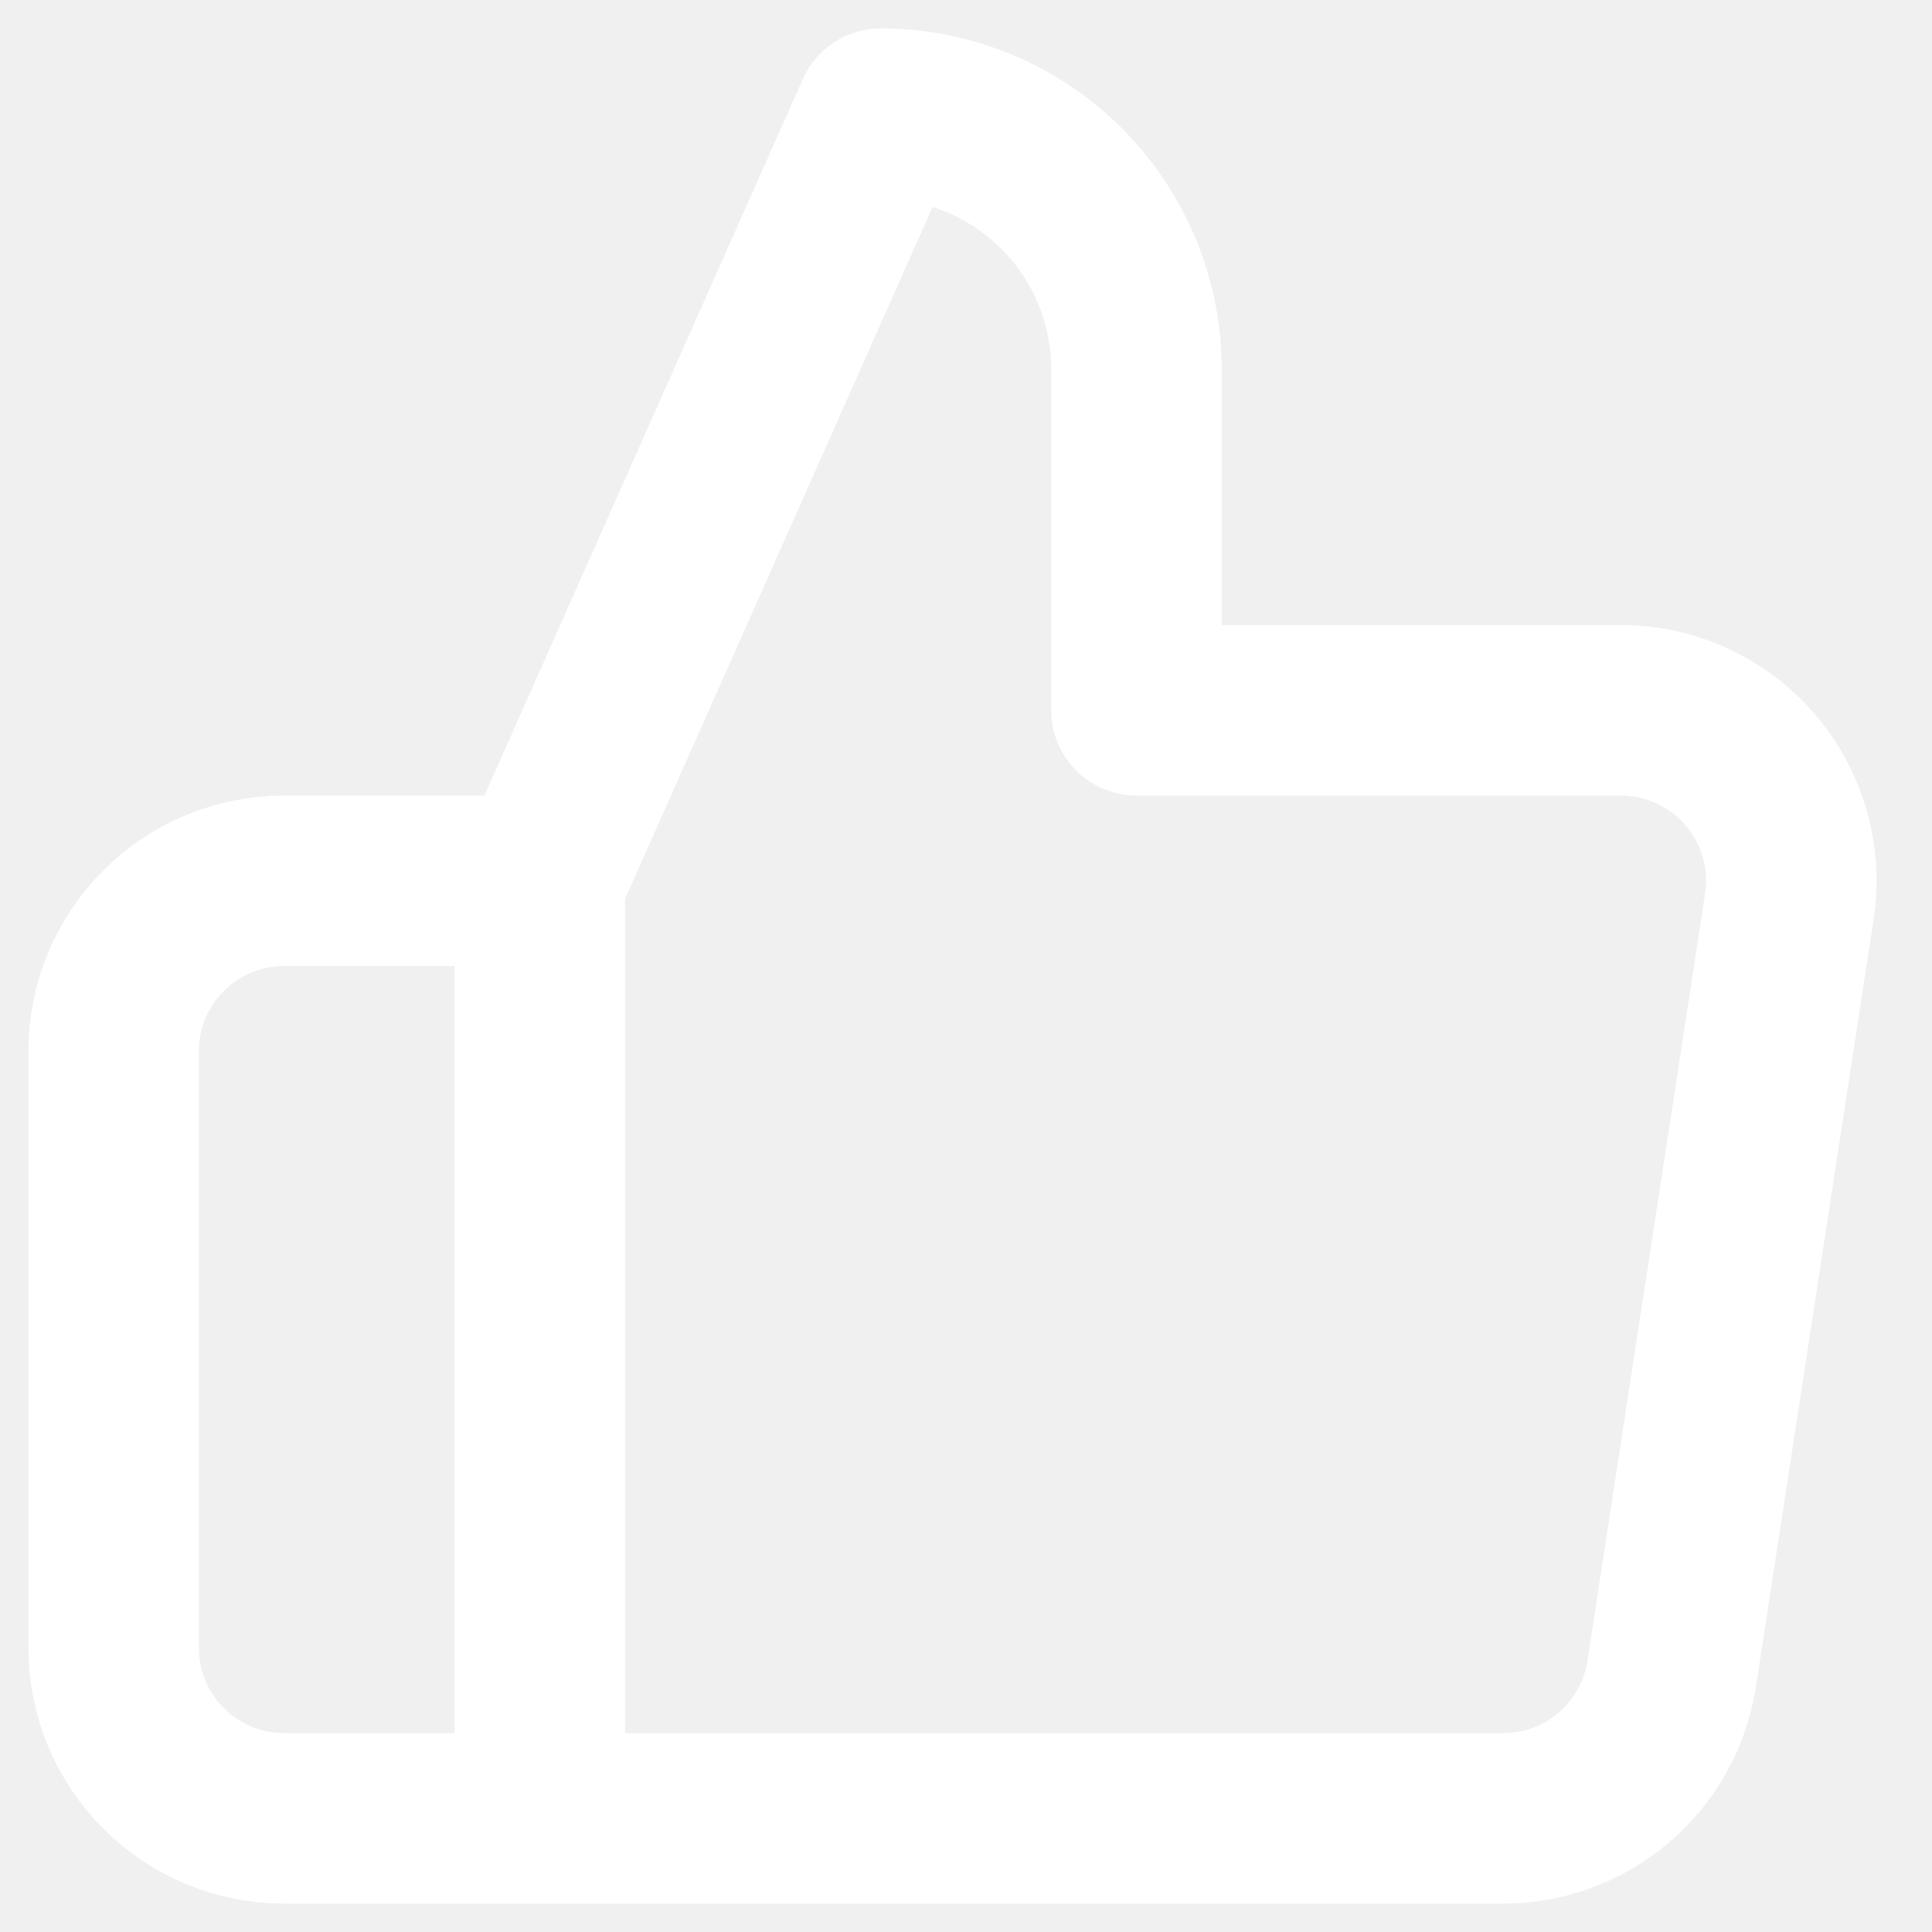
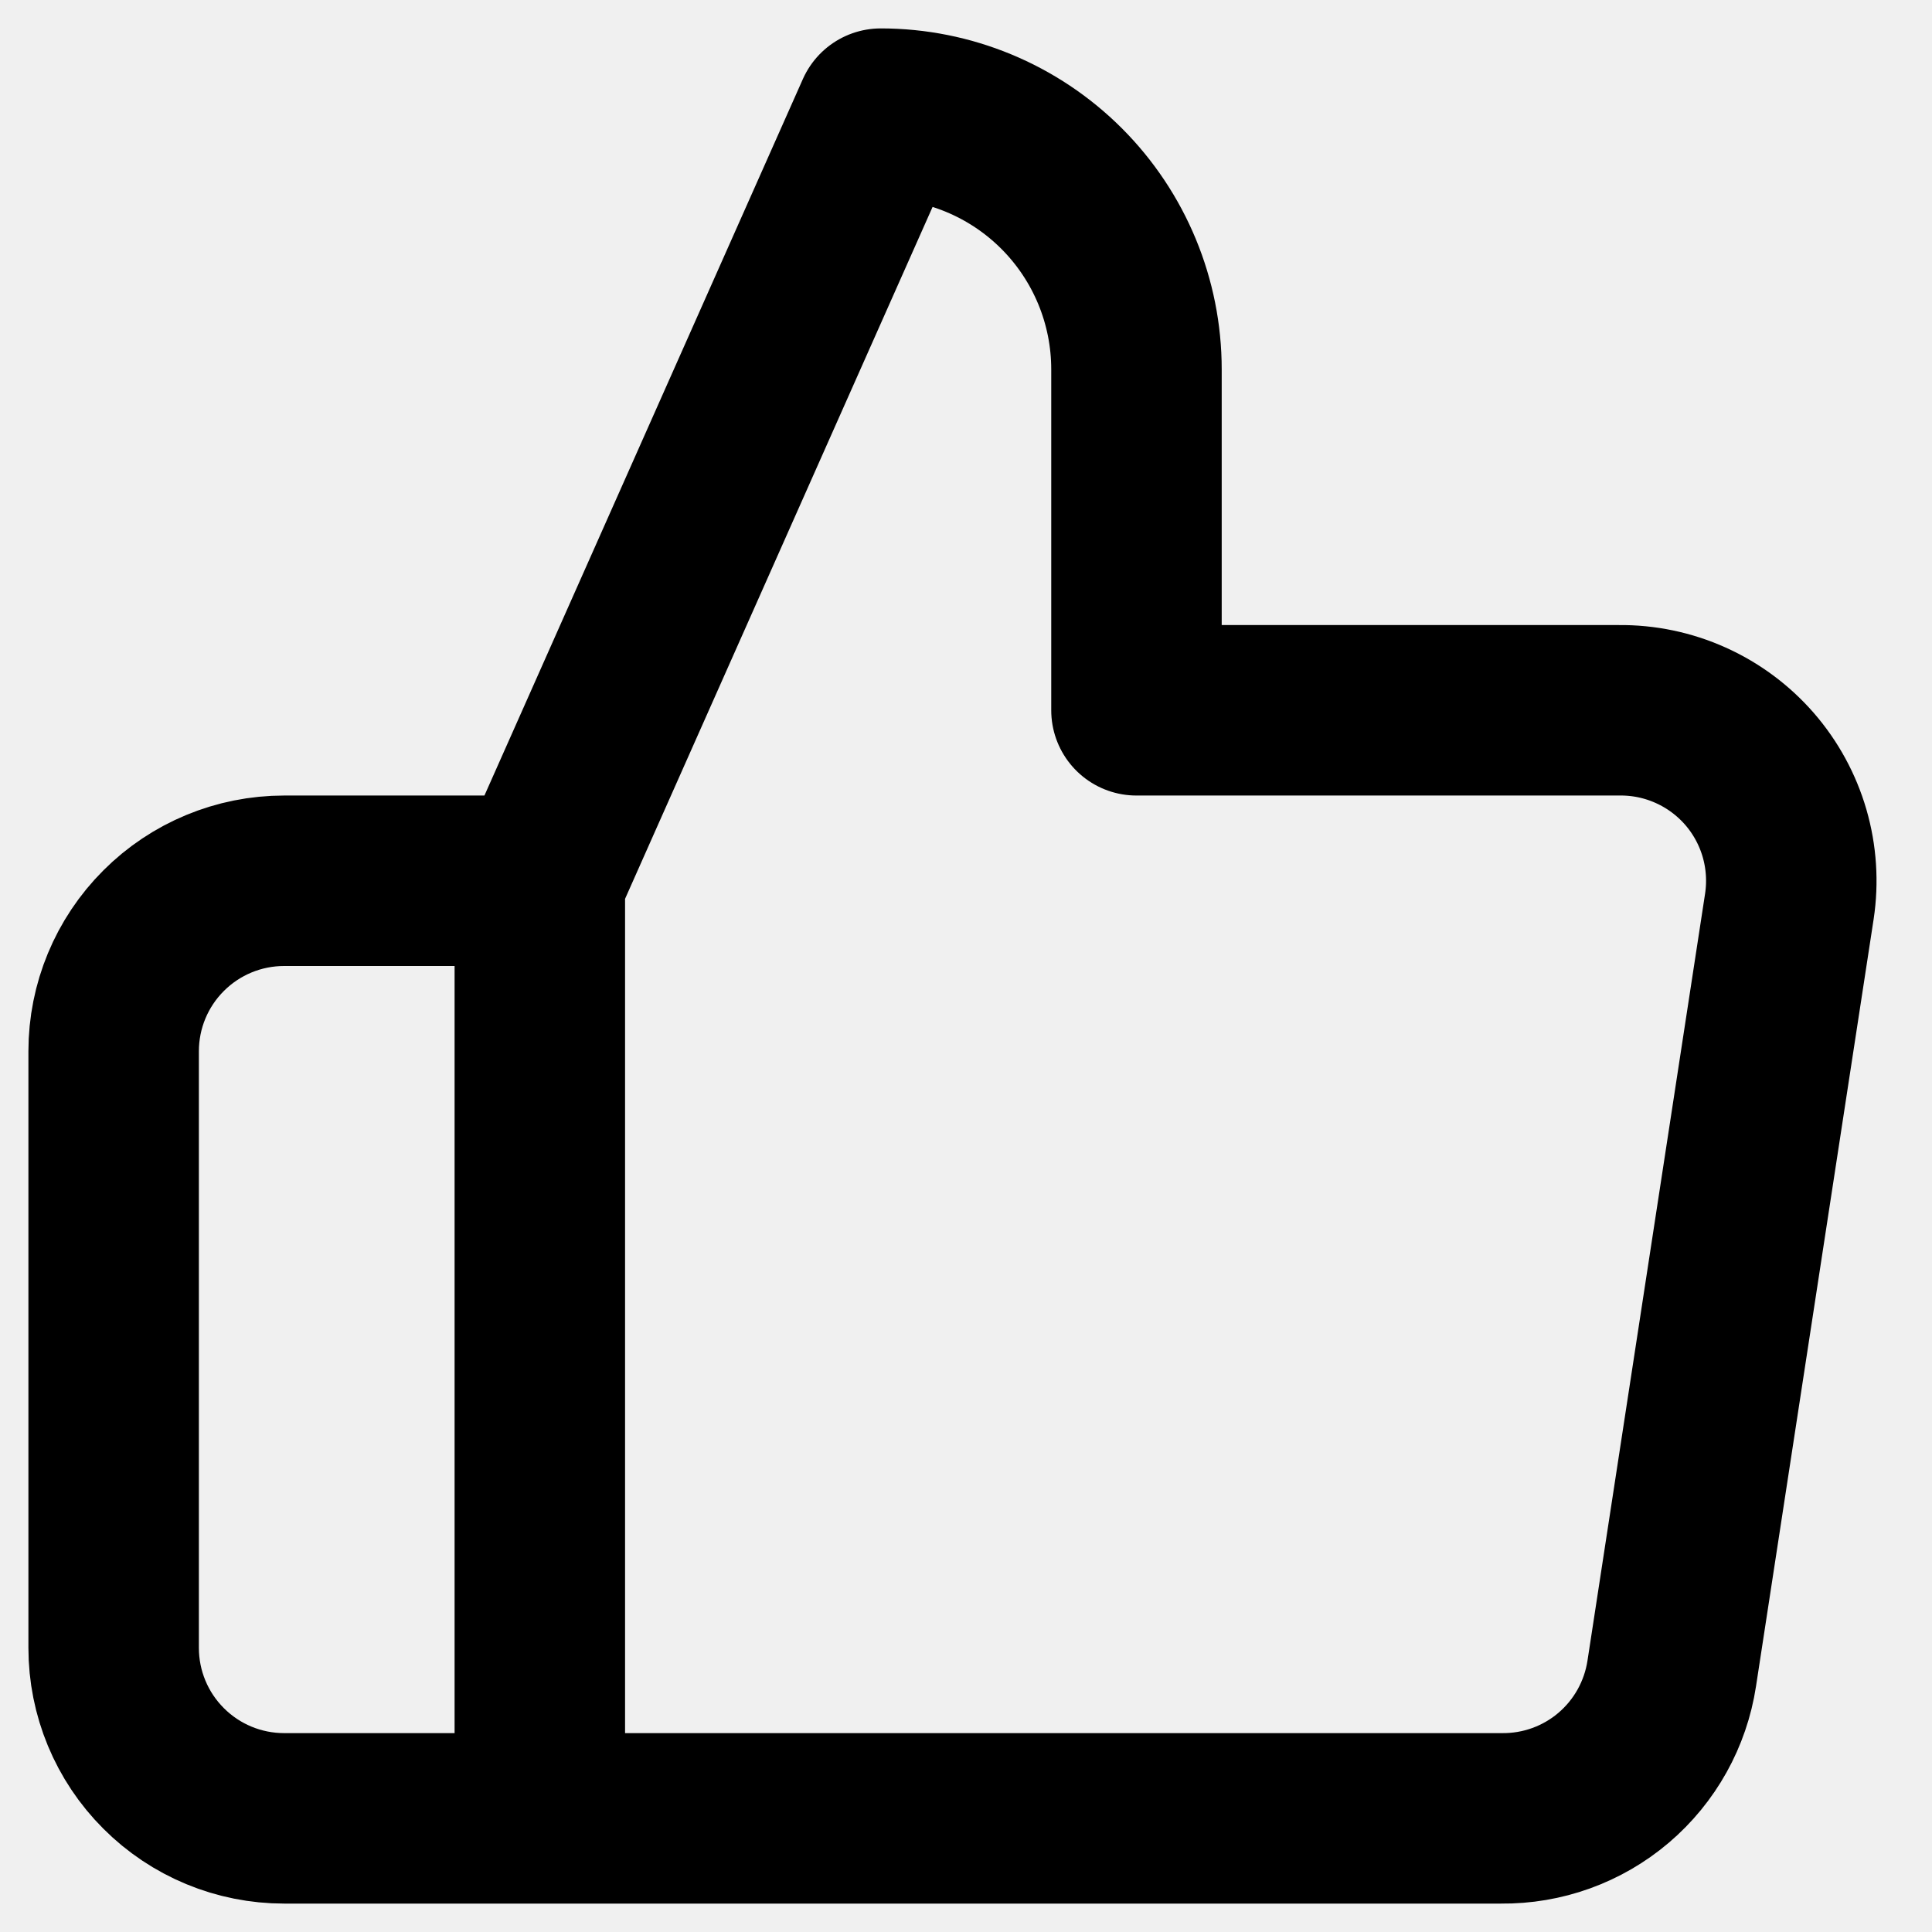
<svg xmlns="http://www.w3.org/2000/svg" width="34" height="34" viewBox="0 0 34 34" fill="none">
-   <path d="M9.5 32H5C4.204 32 3.441 31.684 2.879 31.121C2.316 30.559 2 29.796 2 29V18.5C2 17.704 2.316 16.941 2.879 16.379C3.441 15.816 4.204 15.5 5 15.5H9.5M20 12.5V6.5C20 5.307 19.526 4.162 18.682 3.318C17.838 2.474 16.694 2 15.5 2L9.5 15.5V32H26.42C27.143 32.008 27.846 31.755 28.397 31.286C28.948 30.817 29.311 30.165 29.42 29.45L31.49 15.95C31.555 15.52 31.526 15.081 31.405 14.663C31.284 14.246 31.073 13.859 30.788 13.531C30.502 13.203 30.149 12.941 29.752 12.763C29.356 12.585 28.925 12.495 28.49 12.5H20Z" stroke="white" stroke-width="3" stroke-linecap="round" stroke-linejoin="round" />
+   <path d="M9.5 32H5C4.204 32 3.441 31.684 2.879 31.121C2.316 30.559 2 29.796 2 29V18.5C2 17.704 2.316 16.941 2.879 16.379C3.441 15.816 4.204 15.5 5 15.5H9.5M20 12.5V6.5C20 5.307 19.526 4.162 18.682 3.318C17.838 2.474 16.694 2 15.5 2L9.5 15.5V32H26.42C27.143 32.008 27.846 31.755 28.397 31.286C28.948 30.817 29.311 30.165 29.42 29.45L31.49 15.95C31.555 15.52 31.526 15.081 31.405 14.663C31.284 14.246 31.073 13.859 30.788 13.531C30.502 13.203 30.149 12.941 29.752 12.763C29.356 12.585 28.925 12.495 28.49 12.5H20Z" stroke="black" stroke-width="3" stroke-linecap="round" stroke-linejoin="round" />
</svg>
